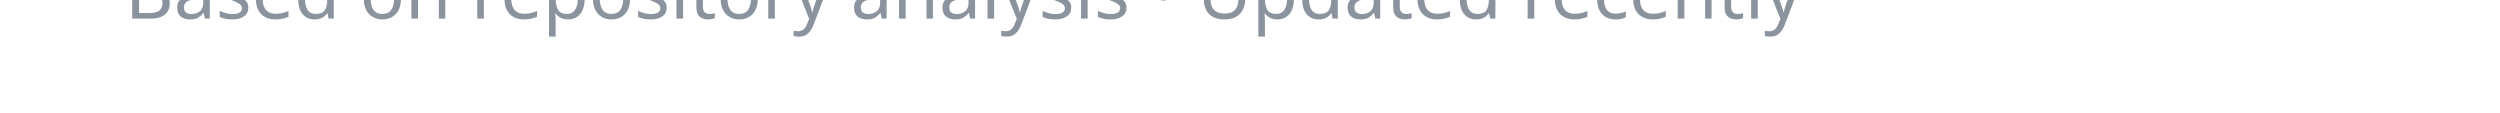
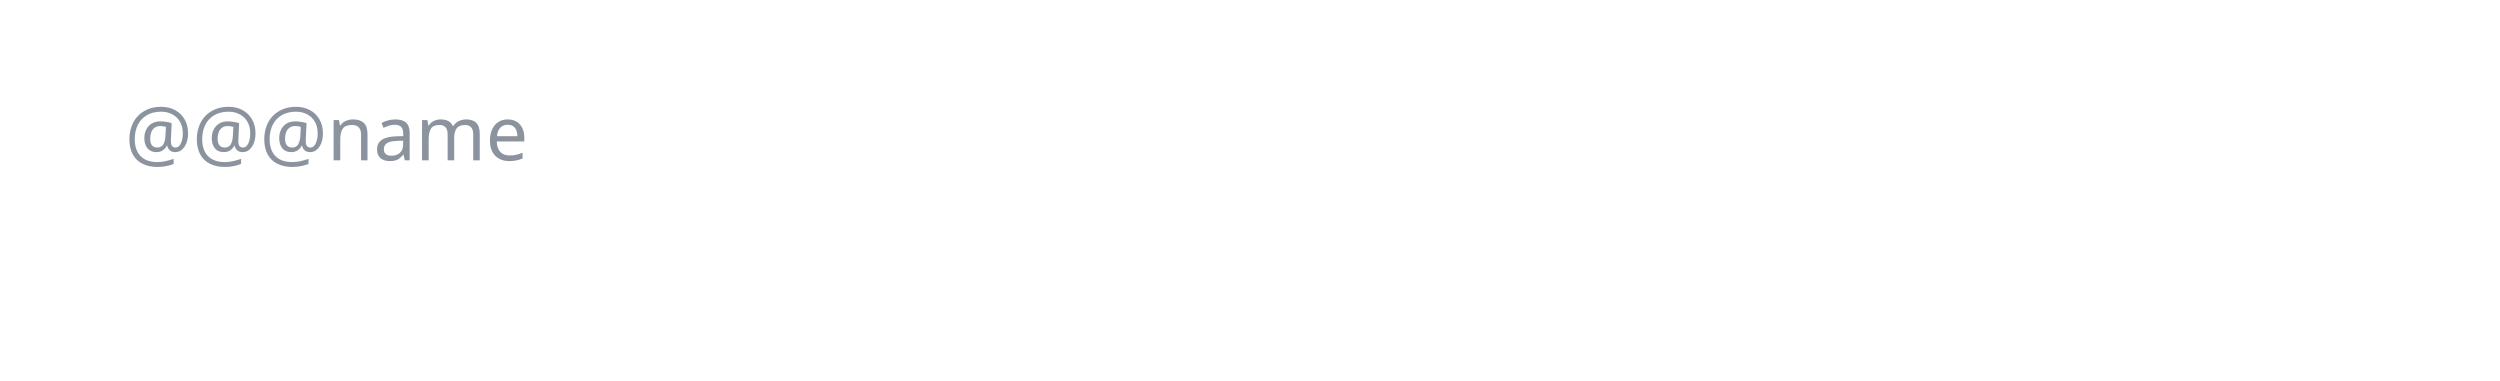
<svg xmlns="http://www.w3.org/2000/svg" width="400" height="@height" viewBox="0 0 400 @height" fill="none">

  

  @langs

-   <text x="20" y="@foot" font-family="'Segoe UI', -apple-system, sans-serif" font-size="12" fill="#8b949e">
-     Based on repository analysis • Updated recently
-   </text>
+   <a href="https://github.com/@name" target="_blank">
+     <text x="20" y="@foot" font-family="'Segoe UI', -apple-system, sans-serif" font-size="12" fill="#8b949e">
+         @@@name
+     </text>
+   </a>
  <defs>
    <linearGradient id="cardGradient" x1="0%" y1="0%" x2="100%" y2="100%">
      <stop offset="0%" style="stop-color:rgba(255,255,255,0.05);stop-opacity:1" />
      <stop offset="100%" style="stop-color:rgba(255,255,255,0.01);stop-opacity:1" />
    </linearGradient>
  </defs>
  <rect width="400" height="@height" rx="12" fill="url(#cardGradient)" />
</svg>
